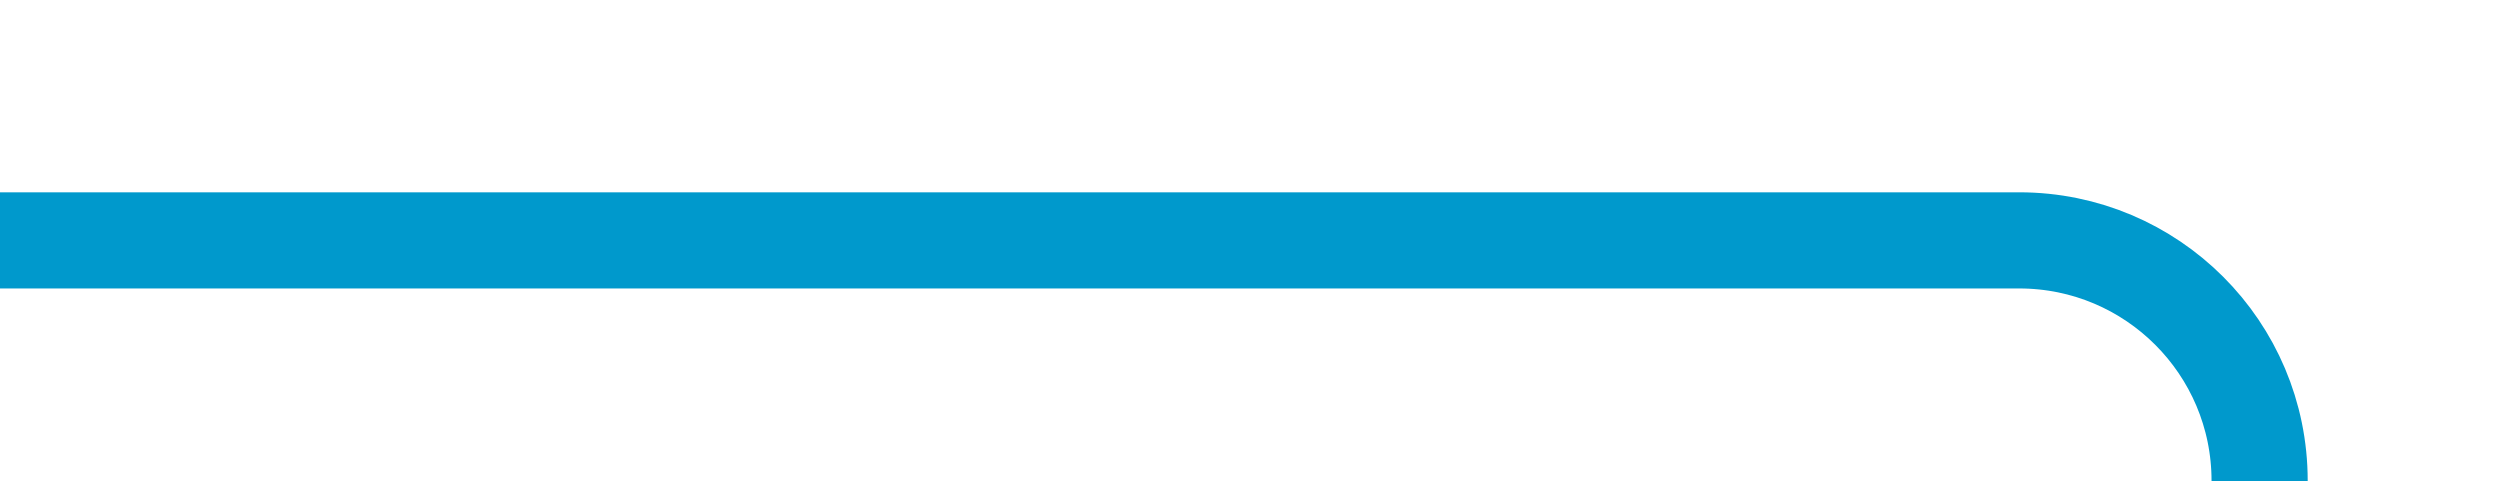
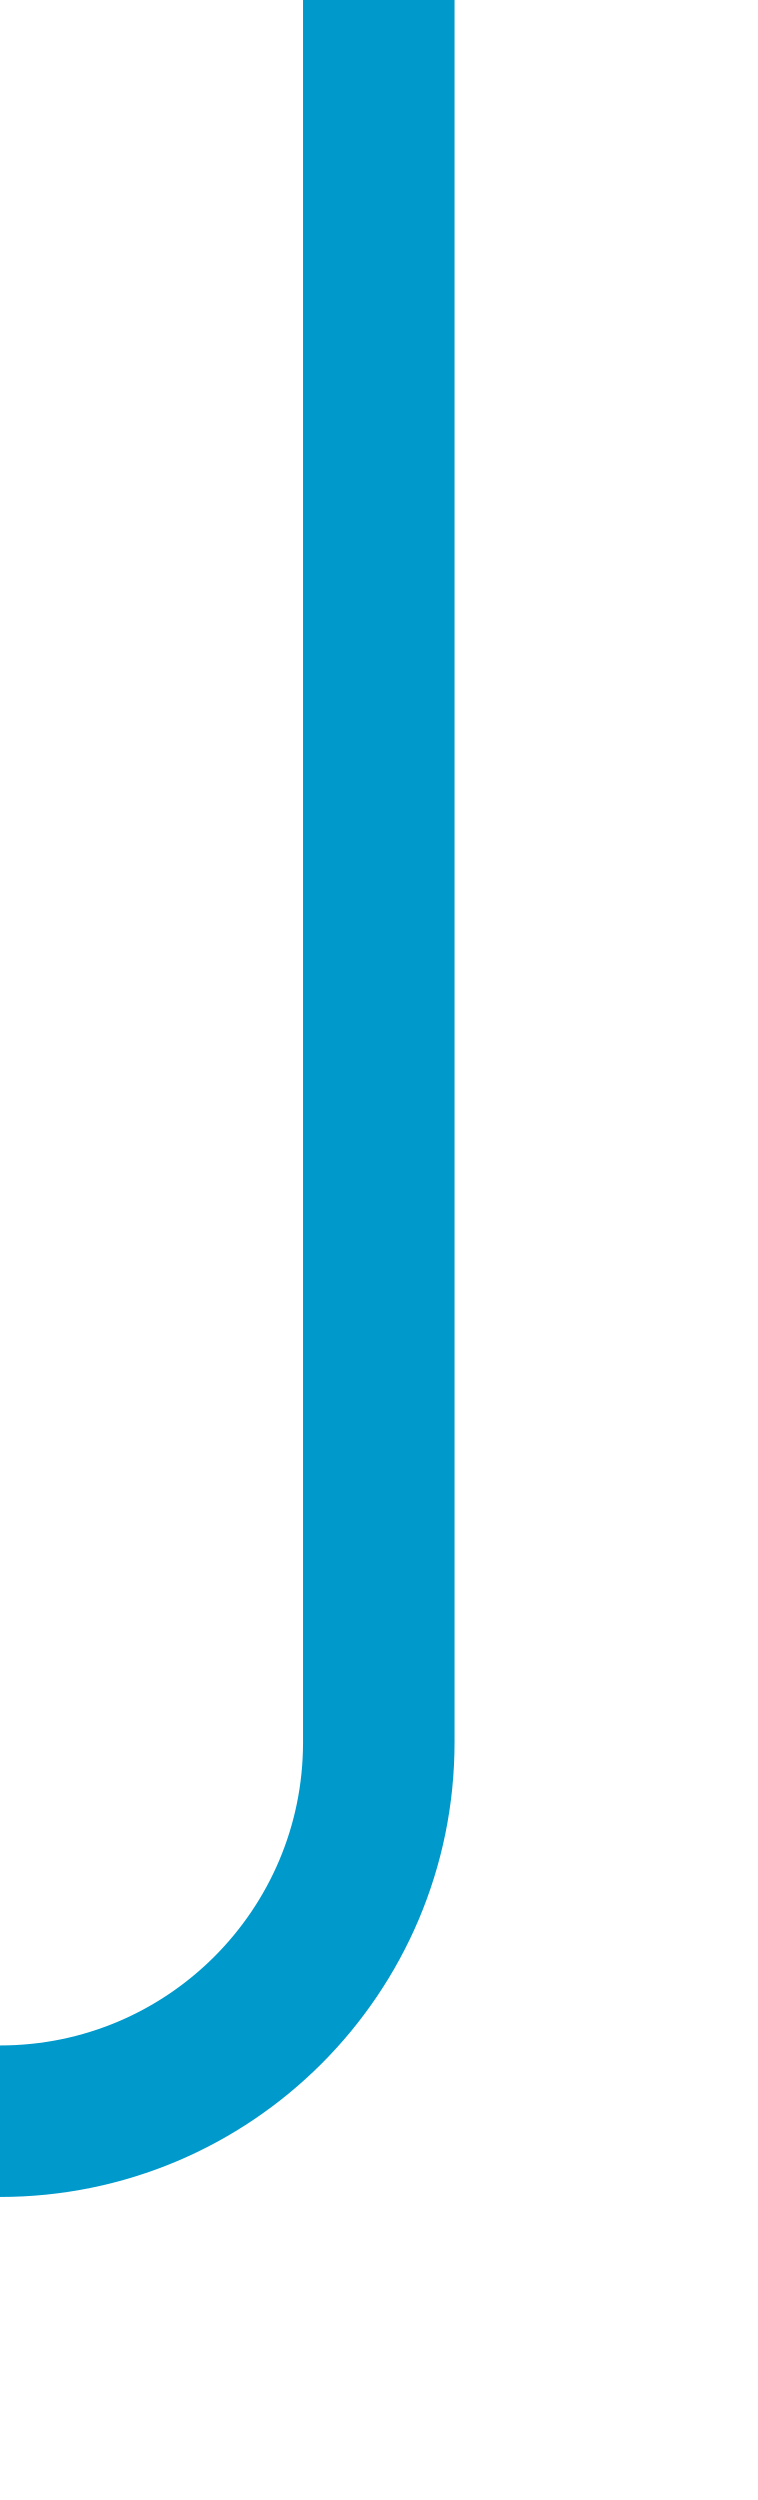
- <svg xmlns="http://www.w3.org/2000/svg" version="1.1" width="52px" height="10px" preserveAspectRatio="xMinYMid meet" viewBox="662 645  52 8">
-   <path d="M 662 649  L 704 649  A 5 5 0 0 1 709 654 L 709 722  " stroke-width="2" stroke="#0099cc" fill="none" />
+ <svg xmlns="http://www.w3.org/2000/svg" version="1.1" width="10px" height="33px" preserveAspectRatio="xMidYMin meet" viewBox="766 224  8 33">
+   <path d="M 770 224  L 770 247  A 5 5 0 0 1 765 252 L 697 252  A 5 5 0 0 0 692 257 L 692 273  " stroke-width="2" stroke="#0099cc" fill="none" />
</svg>
